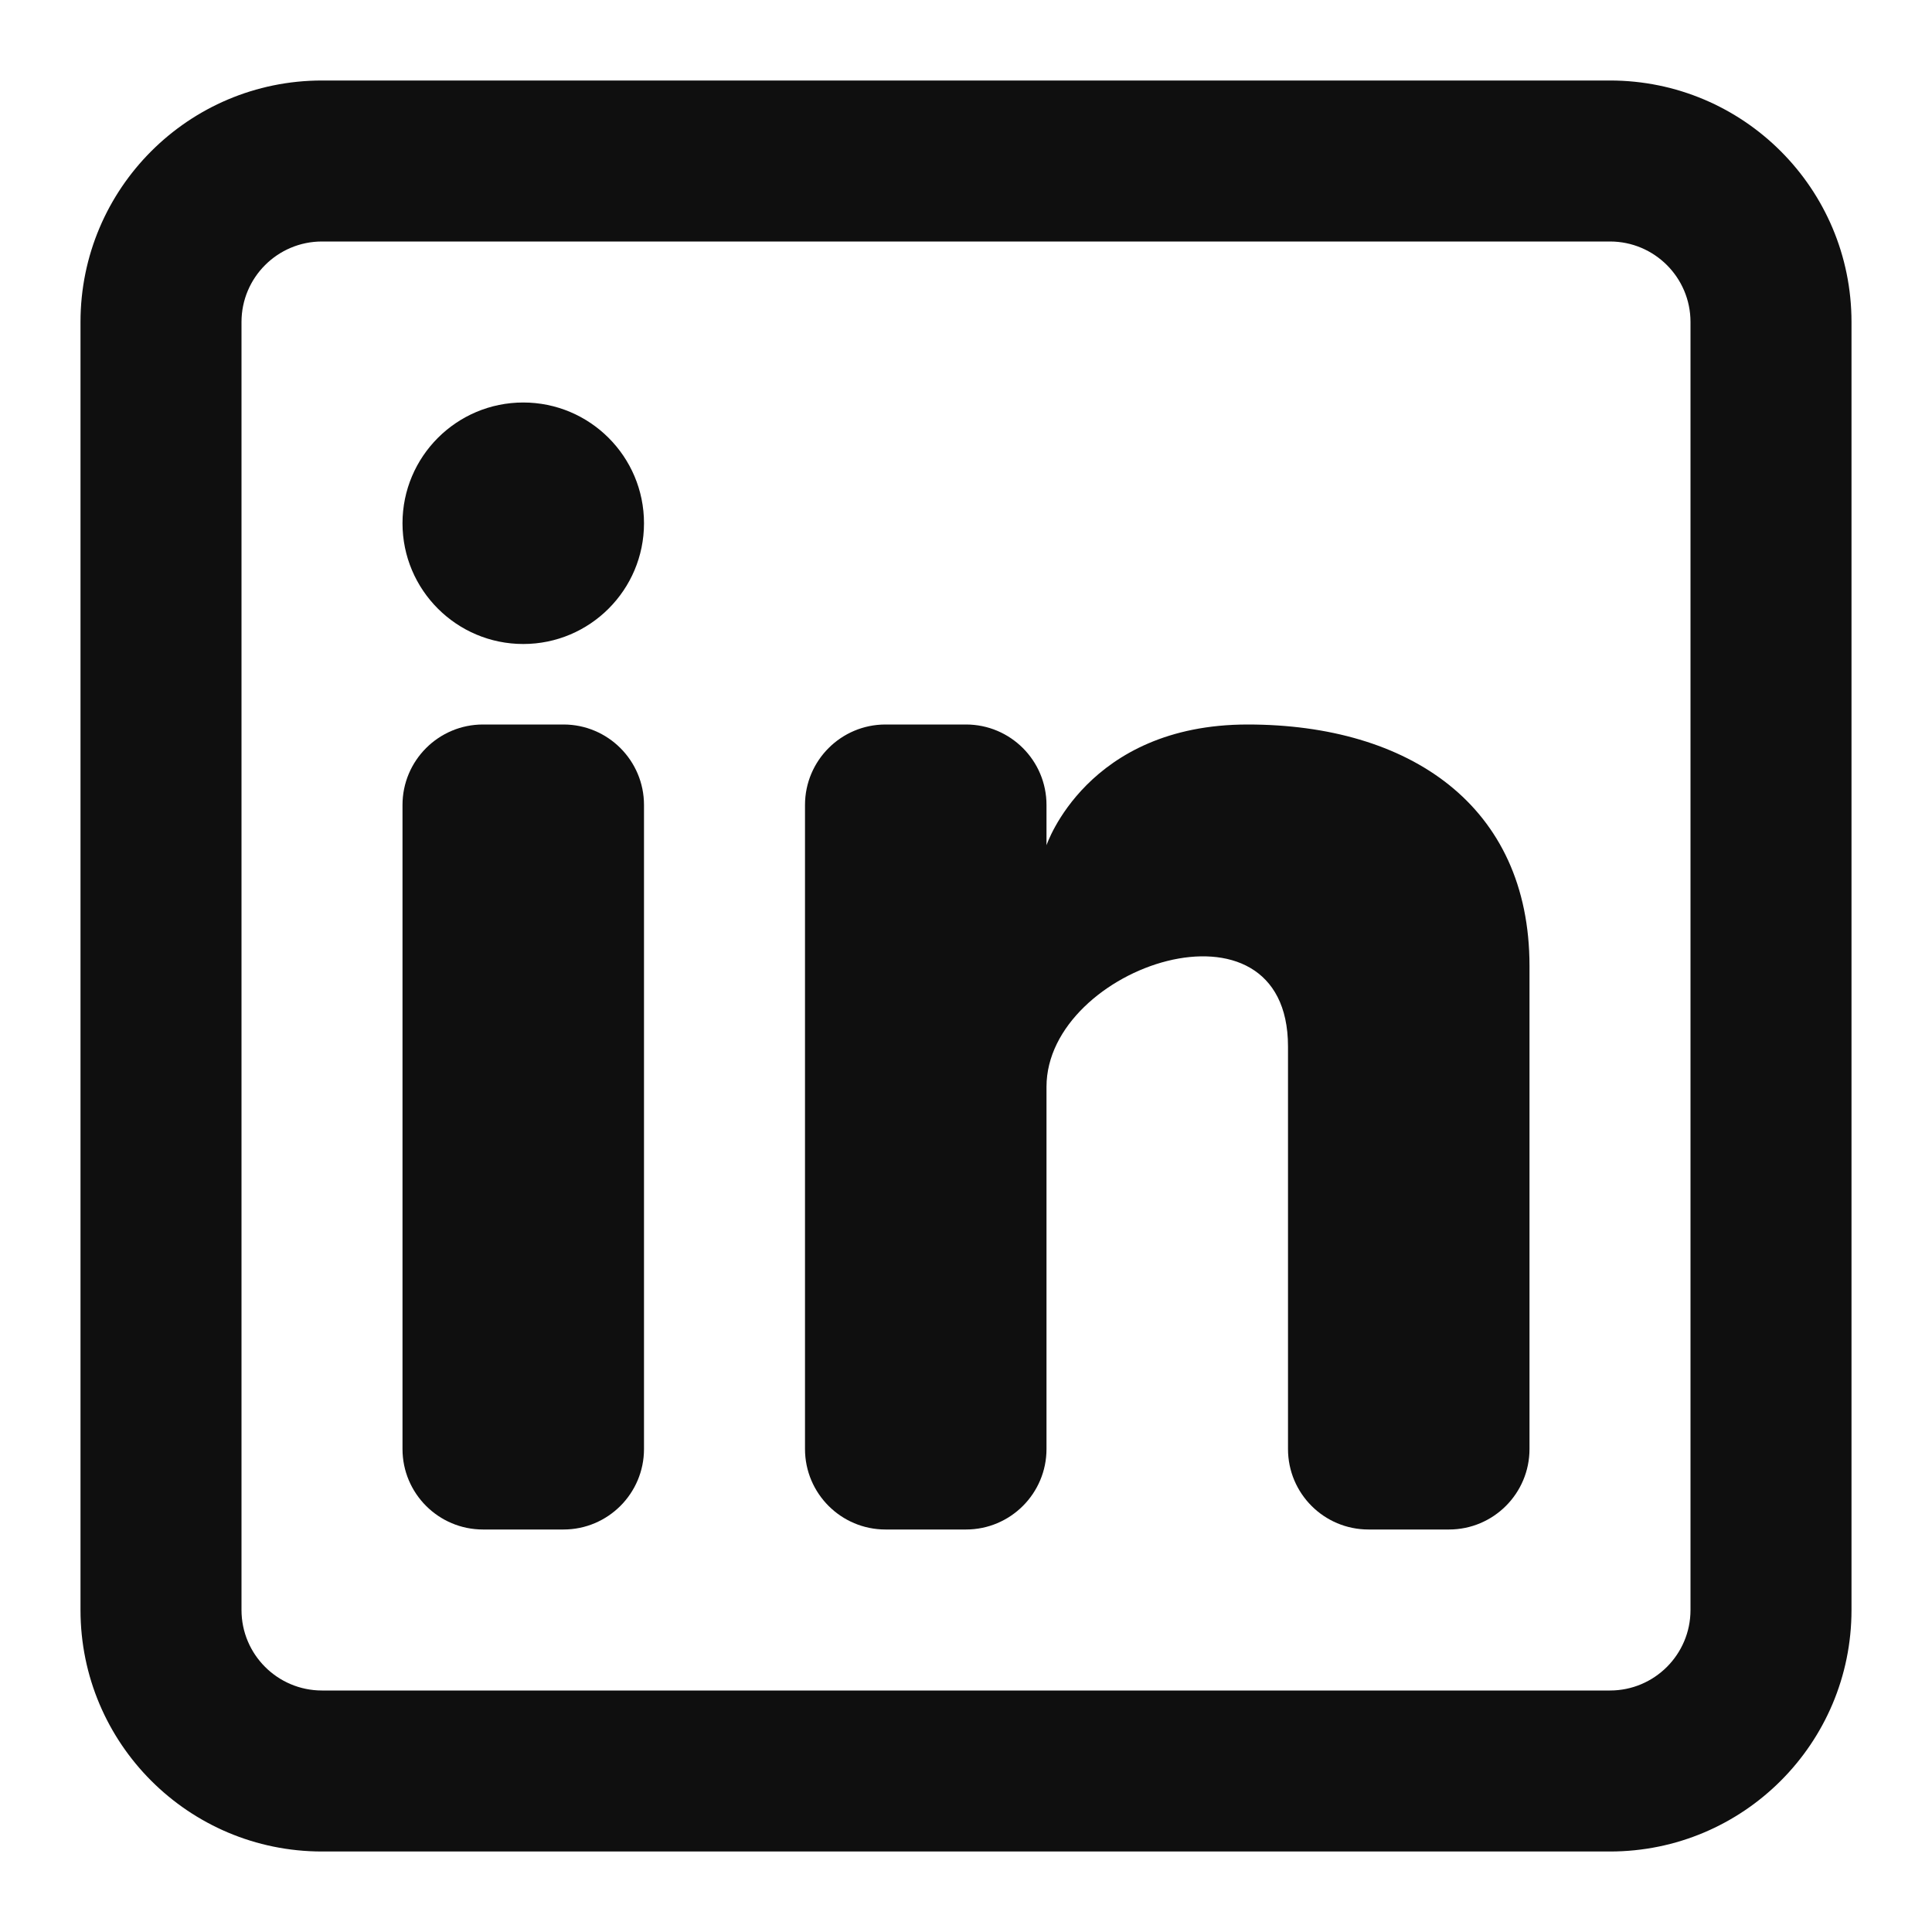
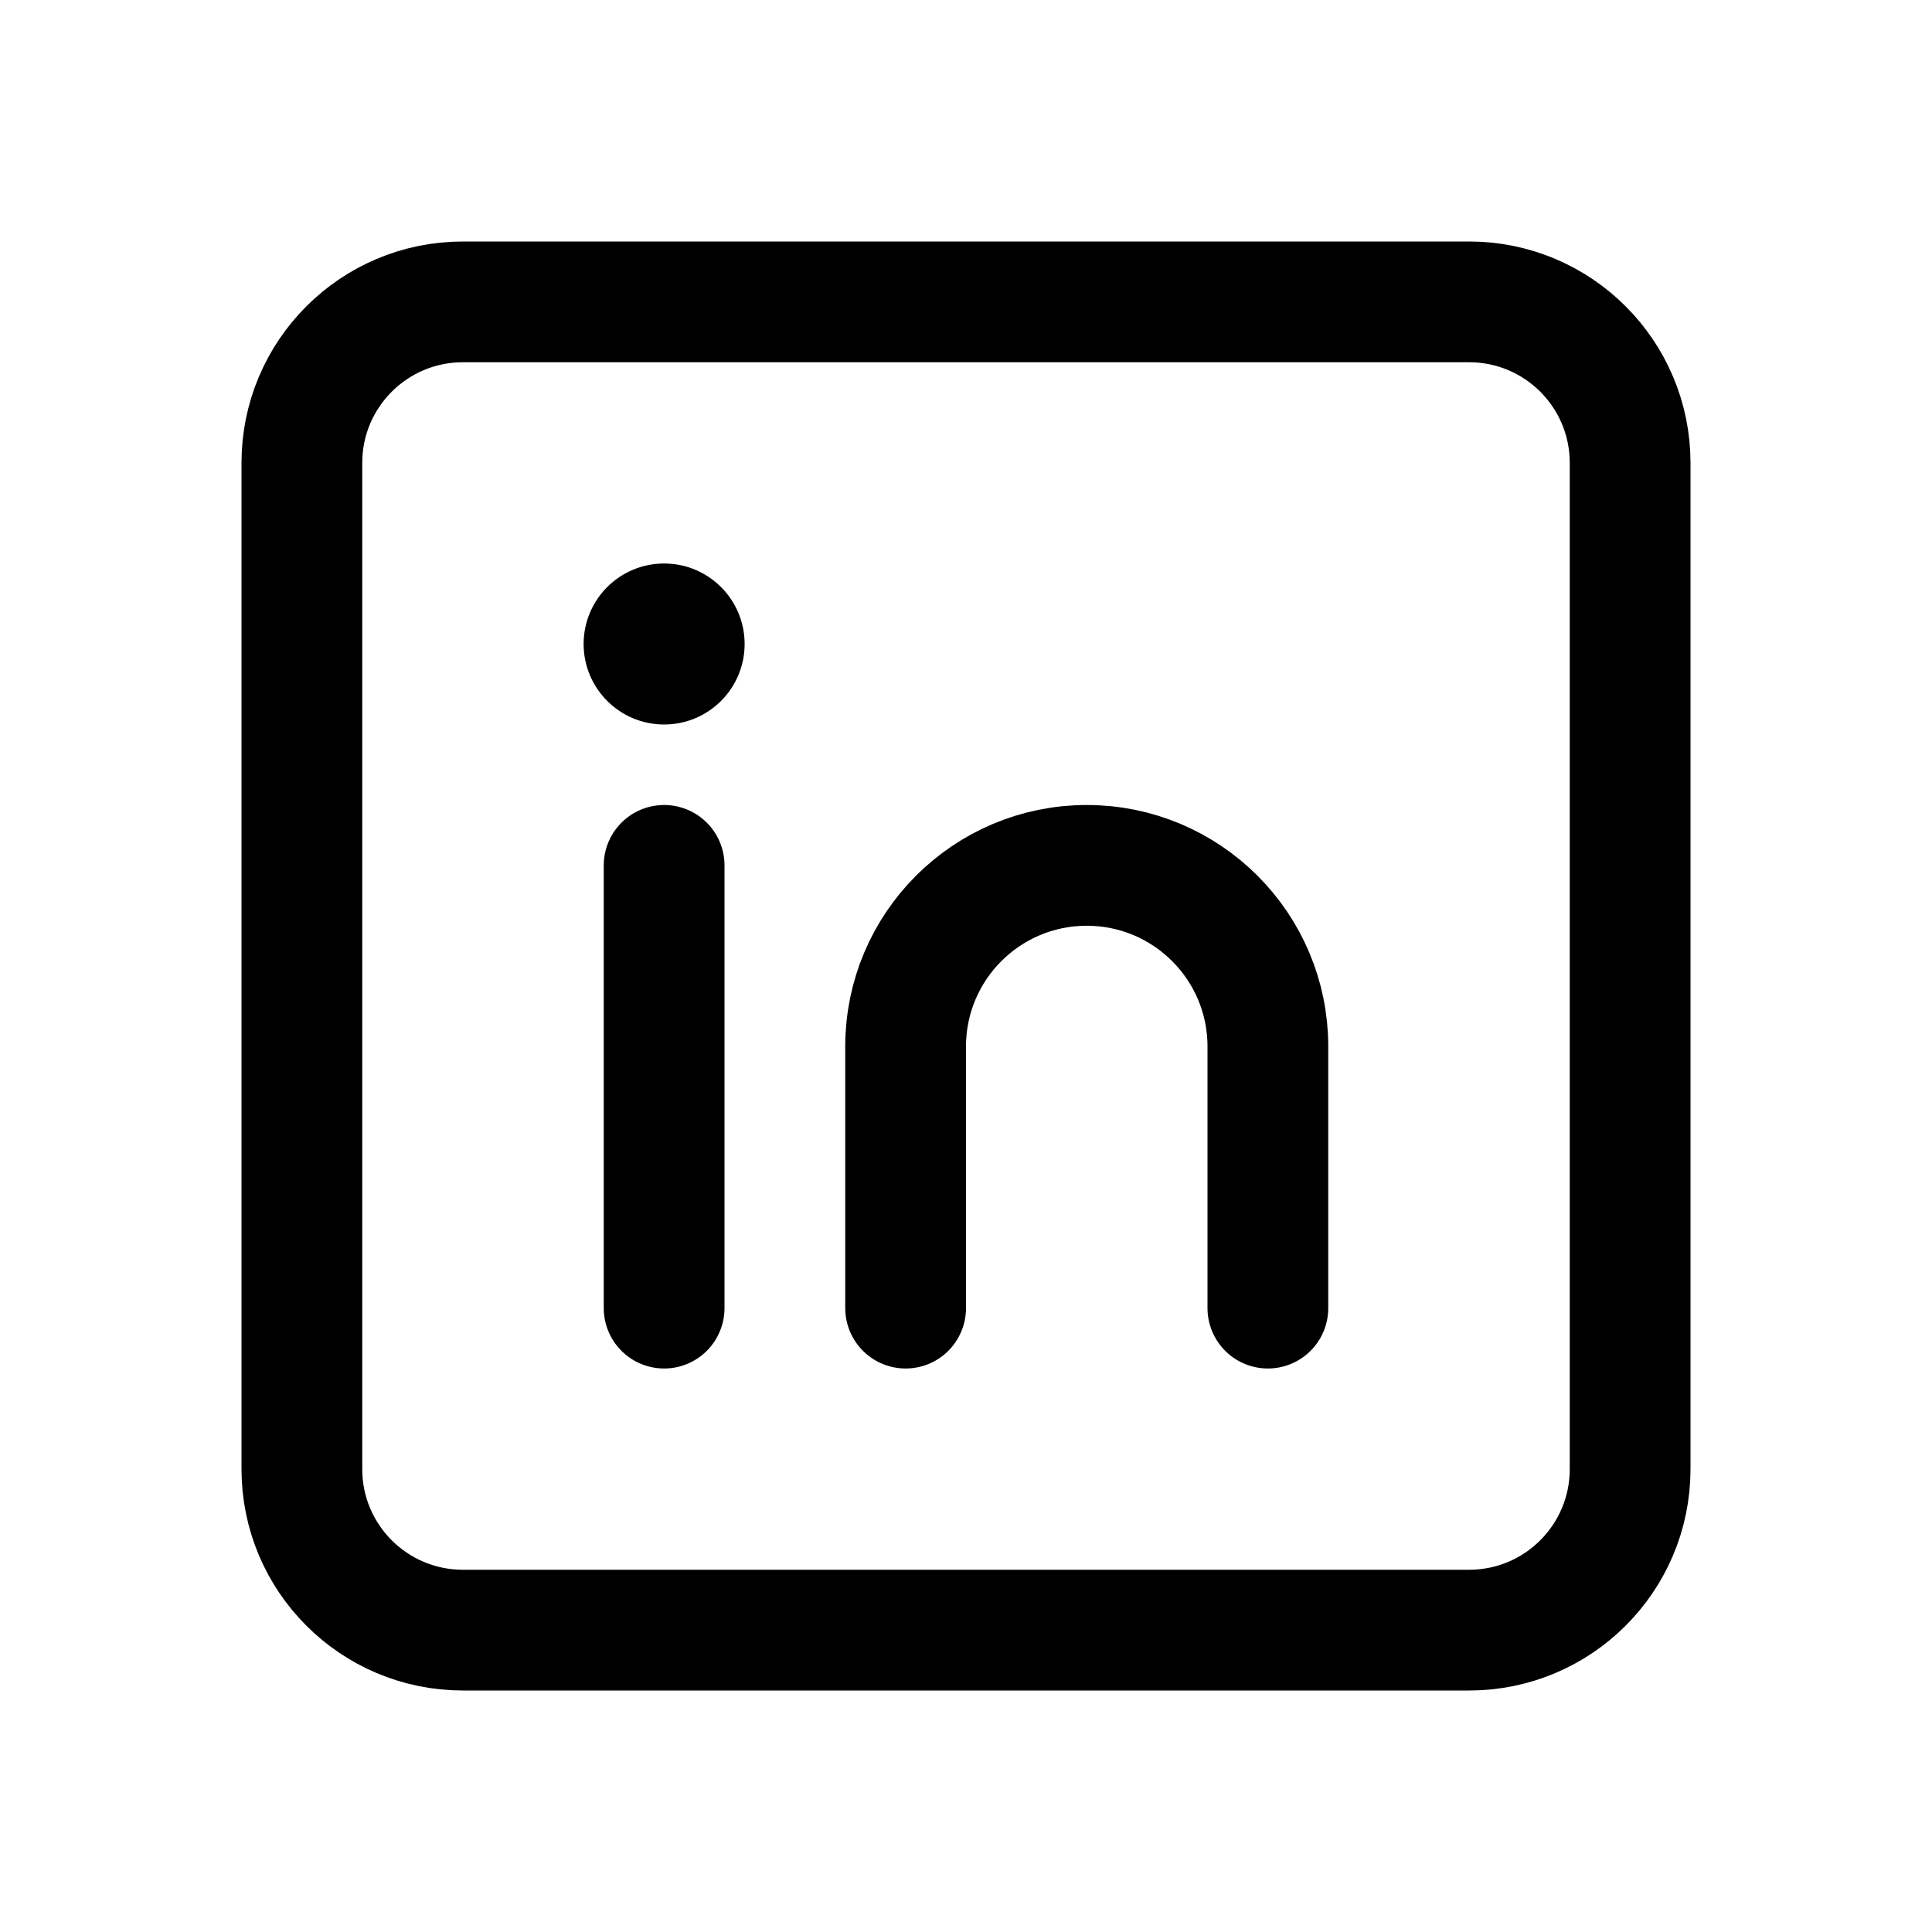
- <svg xmlns="http://www.w3.org/2000/svg" width="800px" height="800px" viewBox="0 0 24 24" fill="none">
-   <path d="M6.5 8C7.328 8 8 7.328 8 6.5C8 5.672 7.328 5 6.5 5C5.672 5 5 5.672 5 6.5C5 7.328 5.672 8 6.5 8Z" fill="#0F0F0F" />
-   <path d="M5 10C5 9.448 5.448 9 6 9H7C7.552 9 8 9.448 8 10V18C8 18.552 7.552 19 7 19H6C5.448 19 5 18.552 5 18V10Z" fill="#0F0F0F" />
-   <path d="M11 19H12C12.552 19 13 18.552 13 18V13.5C13 12 16 11 16 13V18C16 18.553 16.448 19 17 19H18C18.552 19 19 18.552 19 18V12C19 10 17.5 9 15.5 9C13.5 9 13 10.5 13 10.5V10C13 9.448 12.552 9 12 9H11C10.448 9 10 9.448 10 10V18C10 18.552 10.448 19 11 19Z" fill="#0F0F0F" />
-   <path fill-rule="evenodd" clip-rule="evenodd" d="M20 1C21.657 1 23 2.343 23 4V20C23 21.657 21.657 23 20 23H4C2.343 23 1 21.657 1 20V4C1 2.343 2.343 1 4 1H20ZM20 3C20.552 3 21 3.448 21 4V20C21 20.552 20.552 21 20 21H4C3.448 21 3 20.552 3 20V4C3 3.448 3.448 3 4 3H20Z" fill="#0F0F0F" />
+ <svg xmlns="http://www.w3.org/2000/svg" width="800px" height="800px" viewBox="0 0 192 192" fill="none">
+   <rect width="132" height="132" x="30" y="30" stroke="#000000" stroke-width="12" rx="16" />
+   <path stroke="#000000" stroke-linecap="round" stroke-linejoin="round" stroke-width="12" d="M66 86v44" />
+   <circle cx="66" cy="64" r="8" fill="#000000" />
+   <path stroke="#000000" stroke-linecap="round" stroke-width="12" d="M126 130v-26c0-9.941-8.059-18-18-18v0c-9.941 0-18 8.059-18 18v26" />
</svg>
